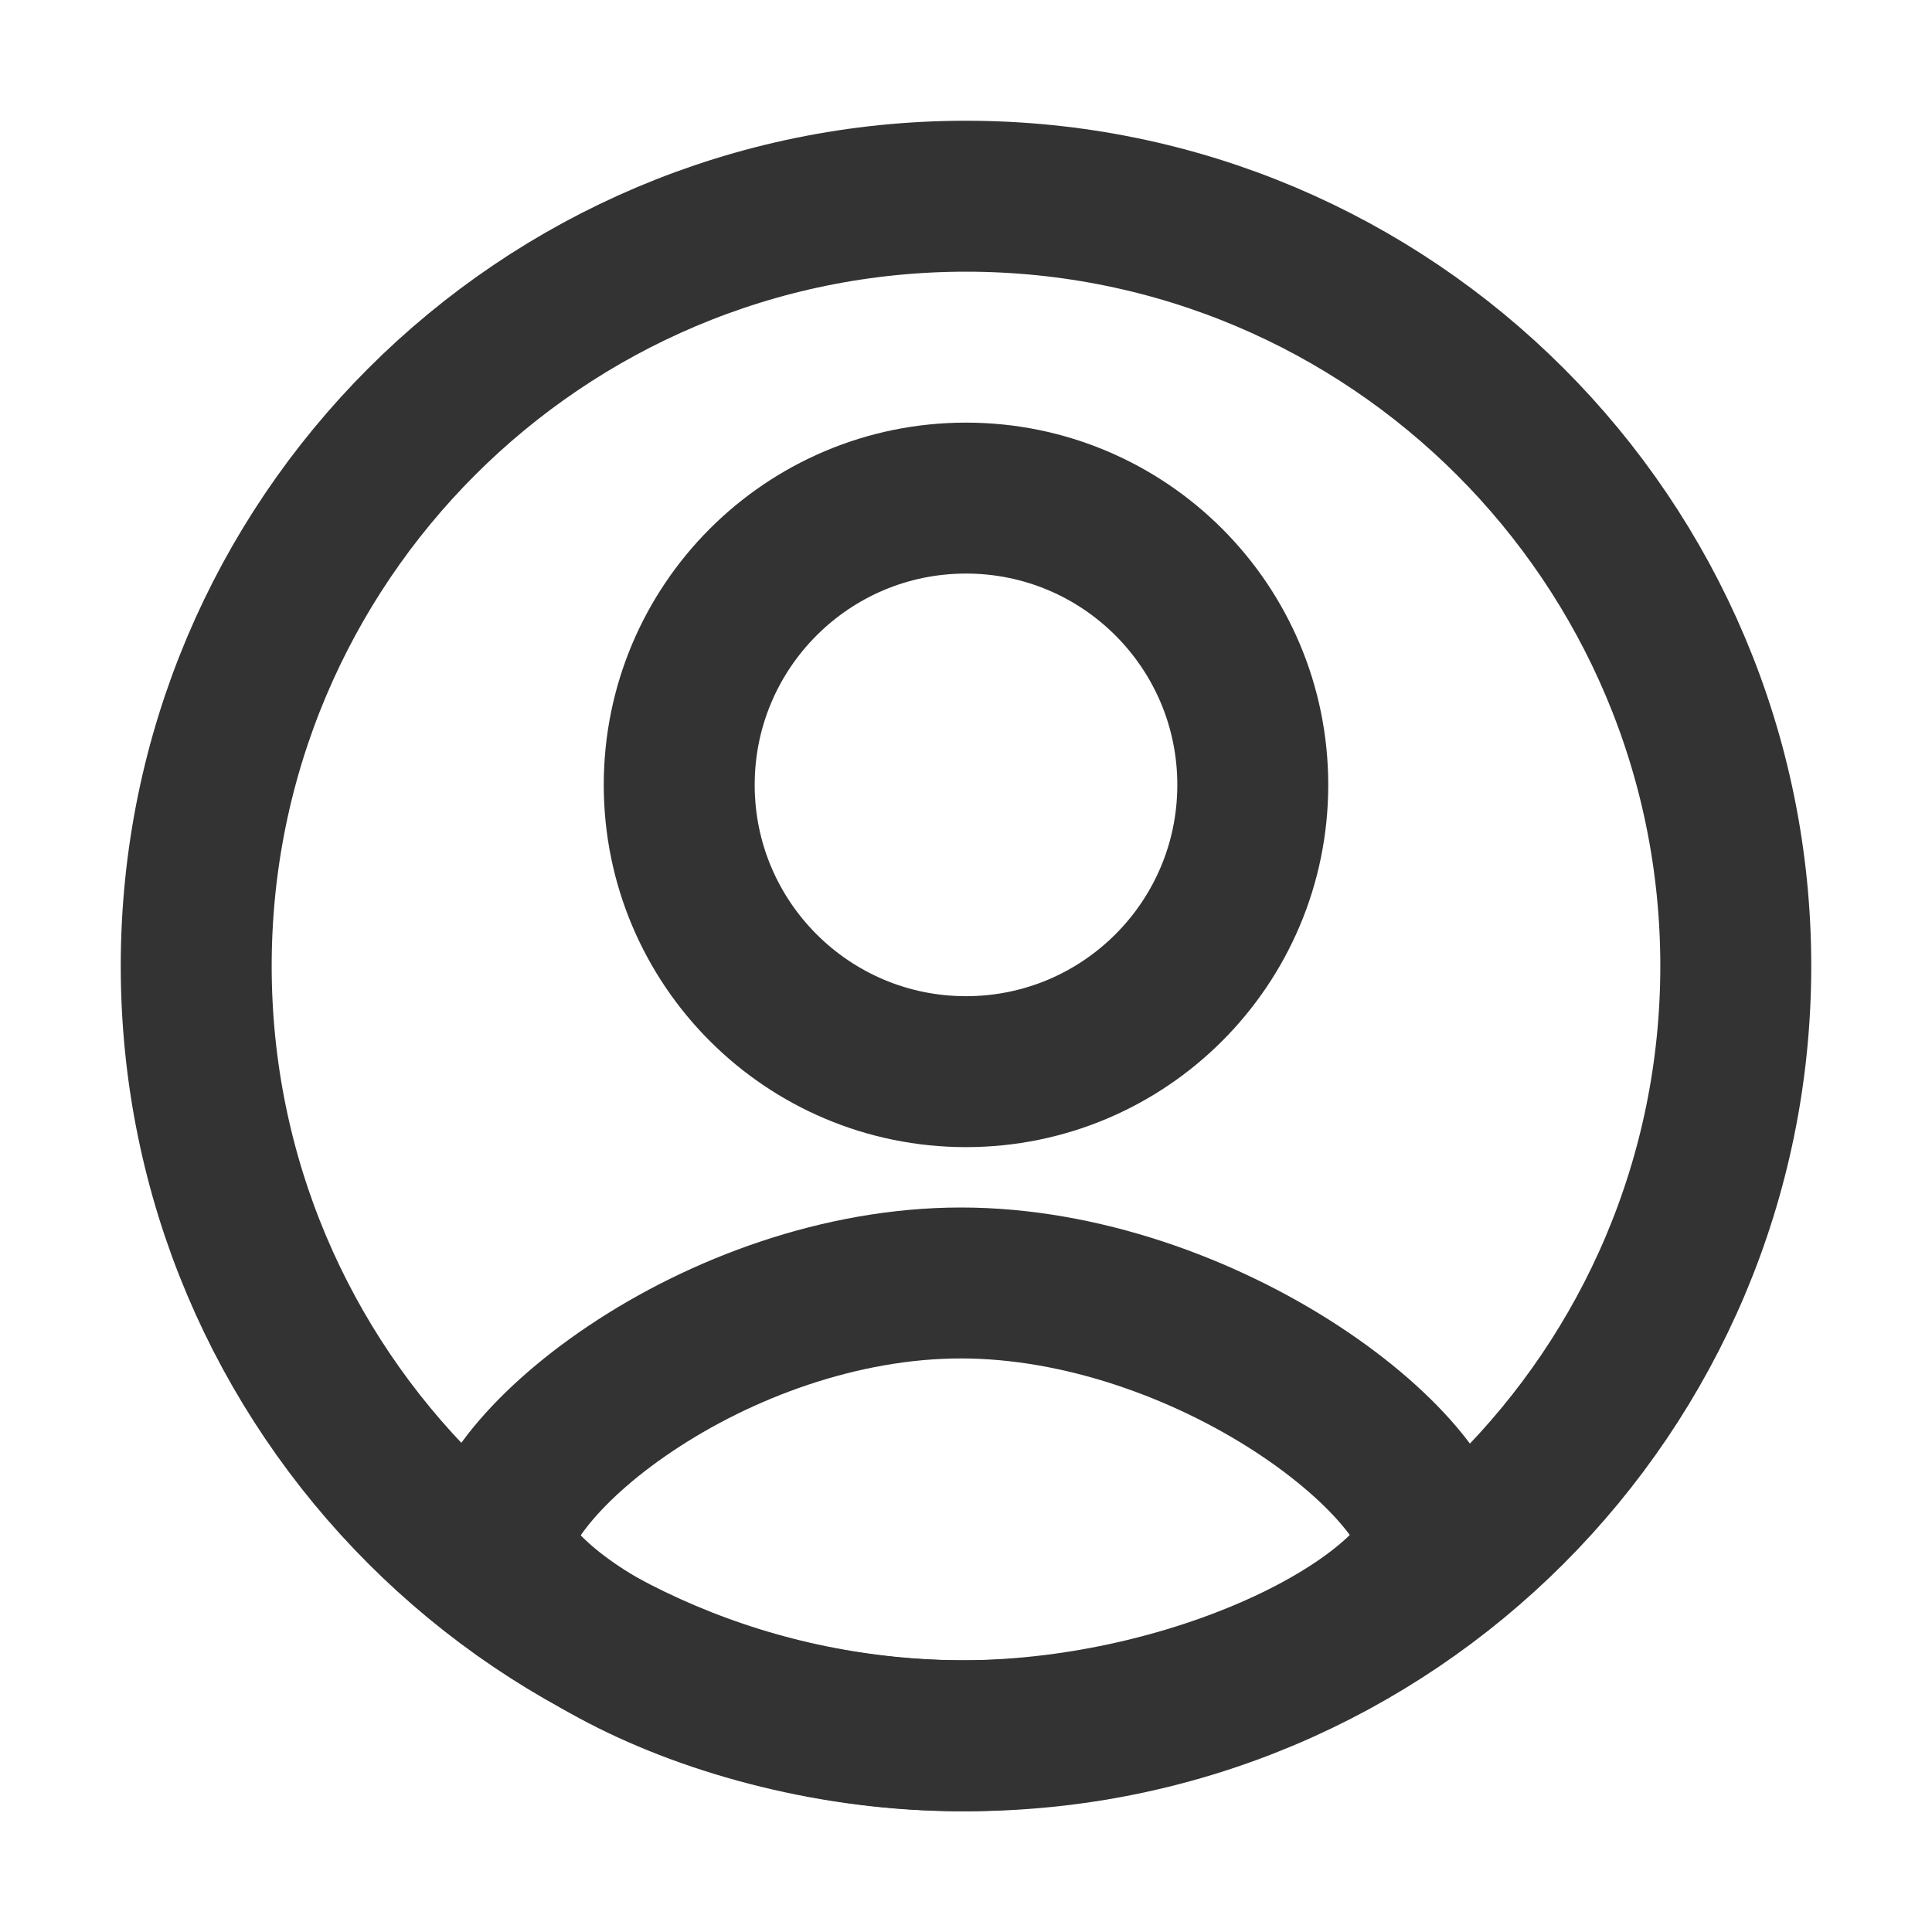
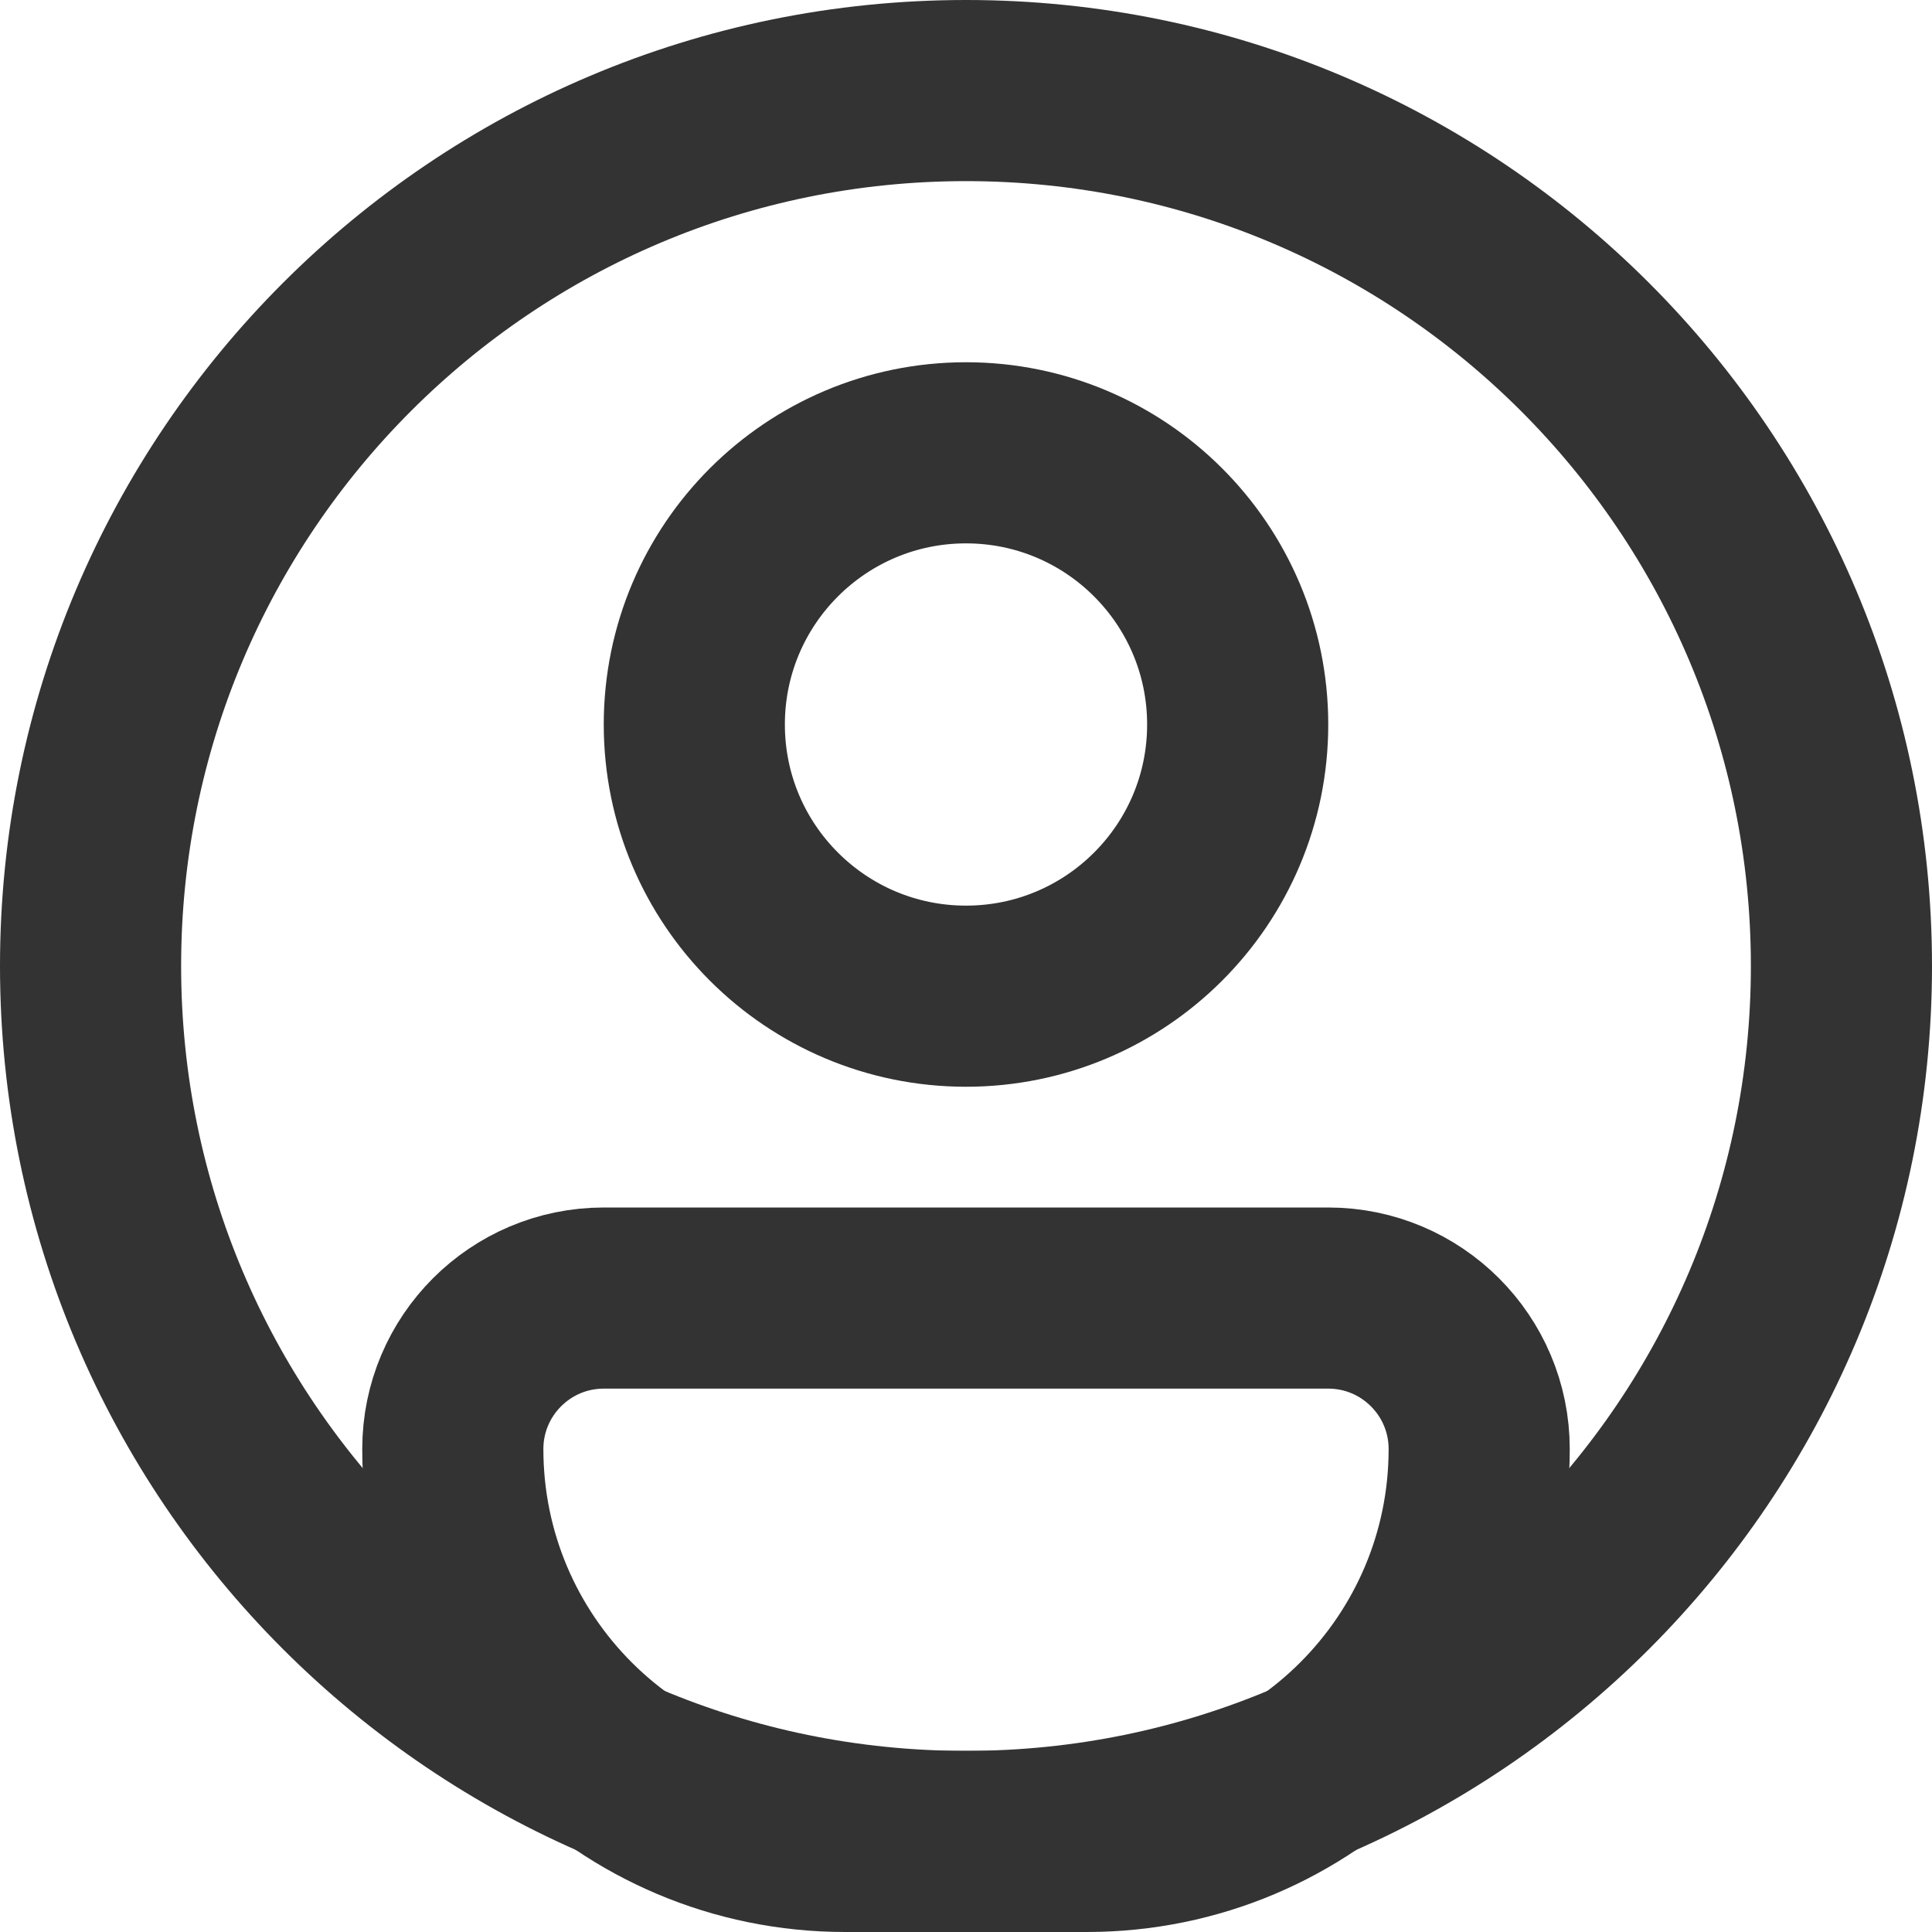
- <svg xmlns="http://www.w3.org/2000/svg" width="32" height="32" viewBox="0 0 32 32" fill="none">
-   <circle cx="16" cy="16" r="12.75" stroke="#333333" stroke-width="2.5" />
-   <path d="M23.75 25.5C23.75 25.577 23.7 25.828 23.316 26.231C22.947 26.619 22.369 27.038 21.604 27.426C20.074 28.2 17.996 28.75 15.916 28.75C13.838 28.75 11.806 28.201 10.324 27.431C9.582 27.046 9.025 26.63 8.671 26.246C8.305 25.849 8.25 25.593 8.25 25.5C8.25 25.374 8.334 25.036 8.737 24.52C9.119 24.031 9.7 23.496 10.444 22.998C11.938 21.996 13.929 21.25 15.916 21.25C17.906 21.25 19.943 21.998 21.485 23.006C22.251 23.507 22.853 24.044 23.249 24.535C23.669 25.056 23.75 25.389 23.75 25.5Z" stroke="#333333" stroke-width="2.5" />
-   <circle cx="16" cy="13" r="4.75" stroke="#333333" stroke-width="2.5" />
+ <svg xmlns="http://www.w3.org/2000/svg" width="16" height="16" viewBox="0 0 16 16" fill="none">
+   <circle cx="8" cy="8" r="7.25" stroke="#333333" stroke-width="1.5" />
+   <circle cx="8" cy="6" r="2.25" stroke="#333333" stroke-width="1.5" />
+   <path d="M5 10.75H11C11.69 10.75 12.25 11.31 12.25 12C12.25 13.795 10.795 15.25 9 15.25H7C5.205 15.25 3.75 13.795 3.75 12C3.75 11.31 4.31 10.75 5 10.75Z" stroke="#333333" stroke-width="1.5" />
</svg>
